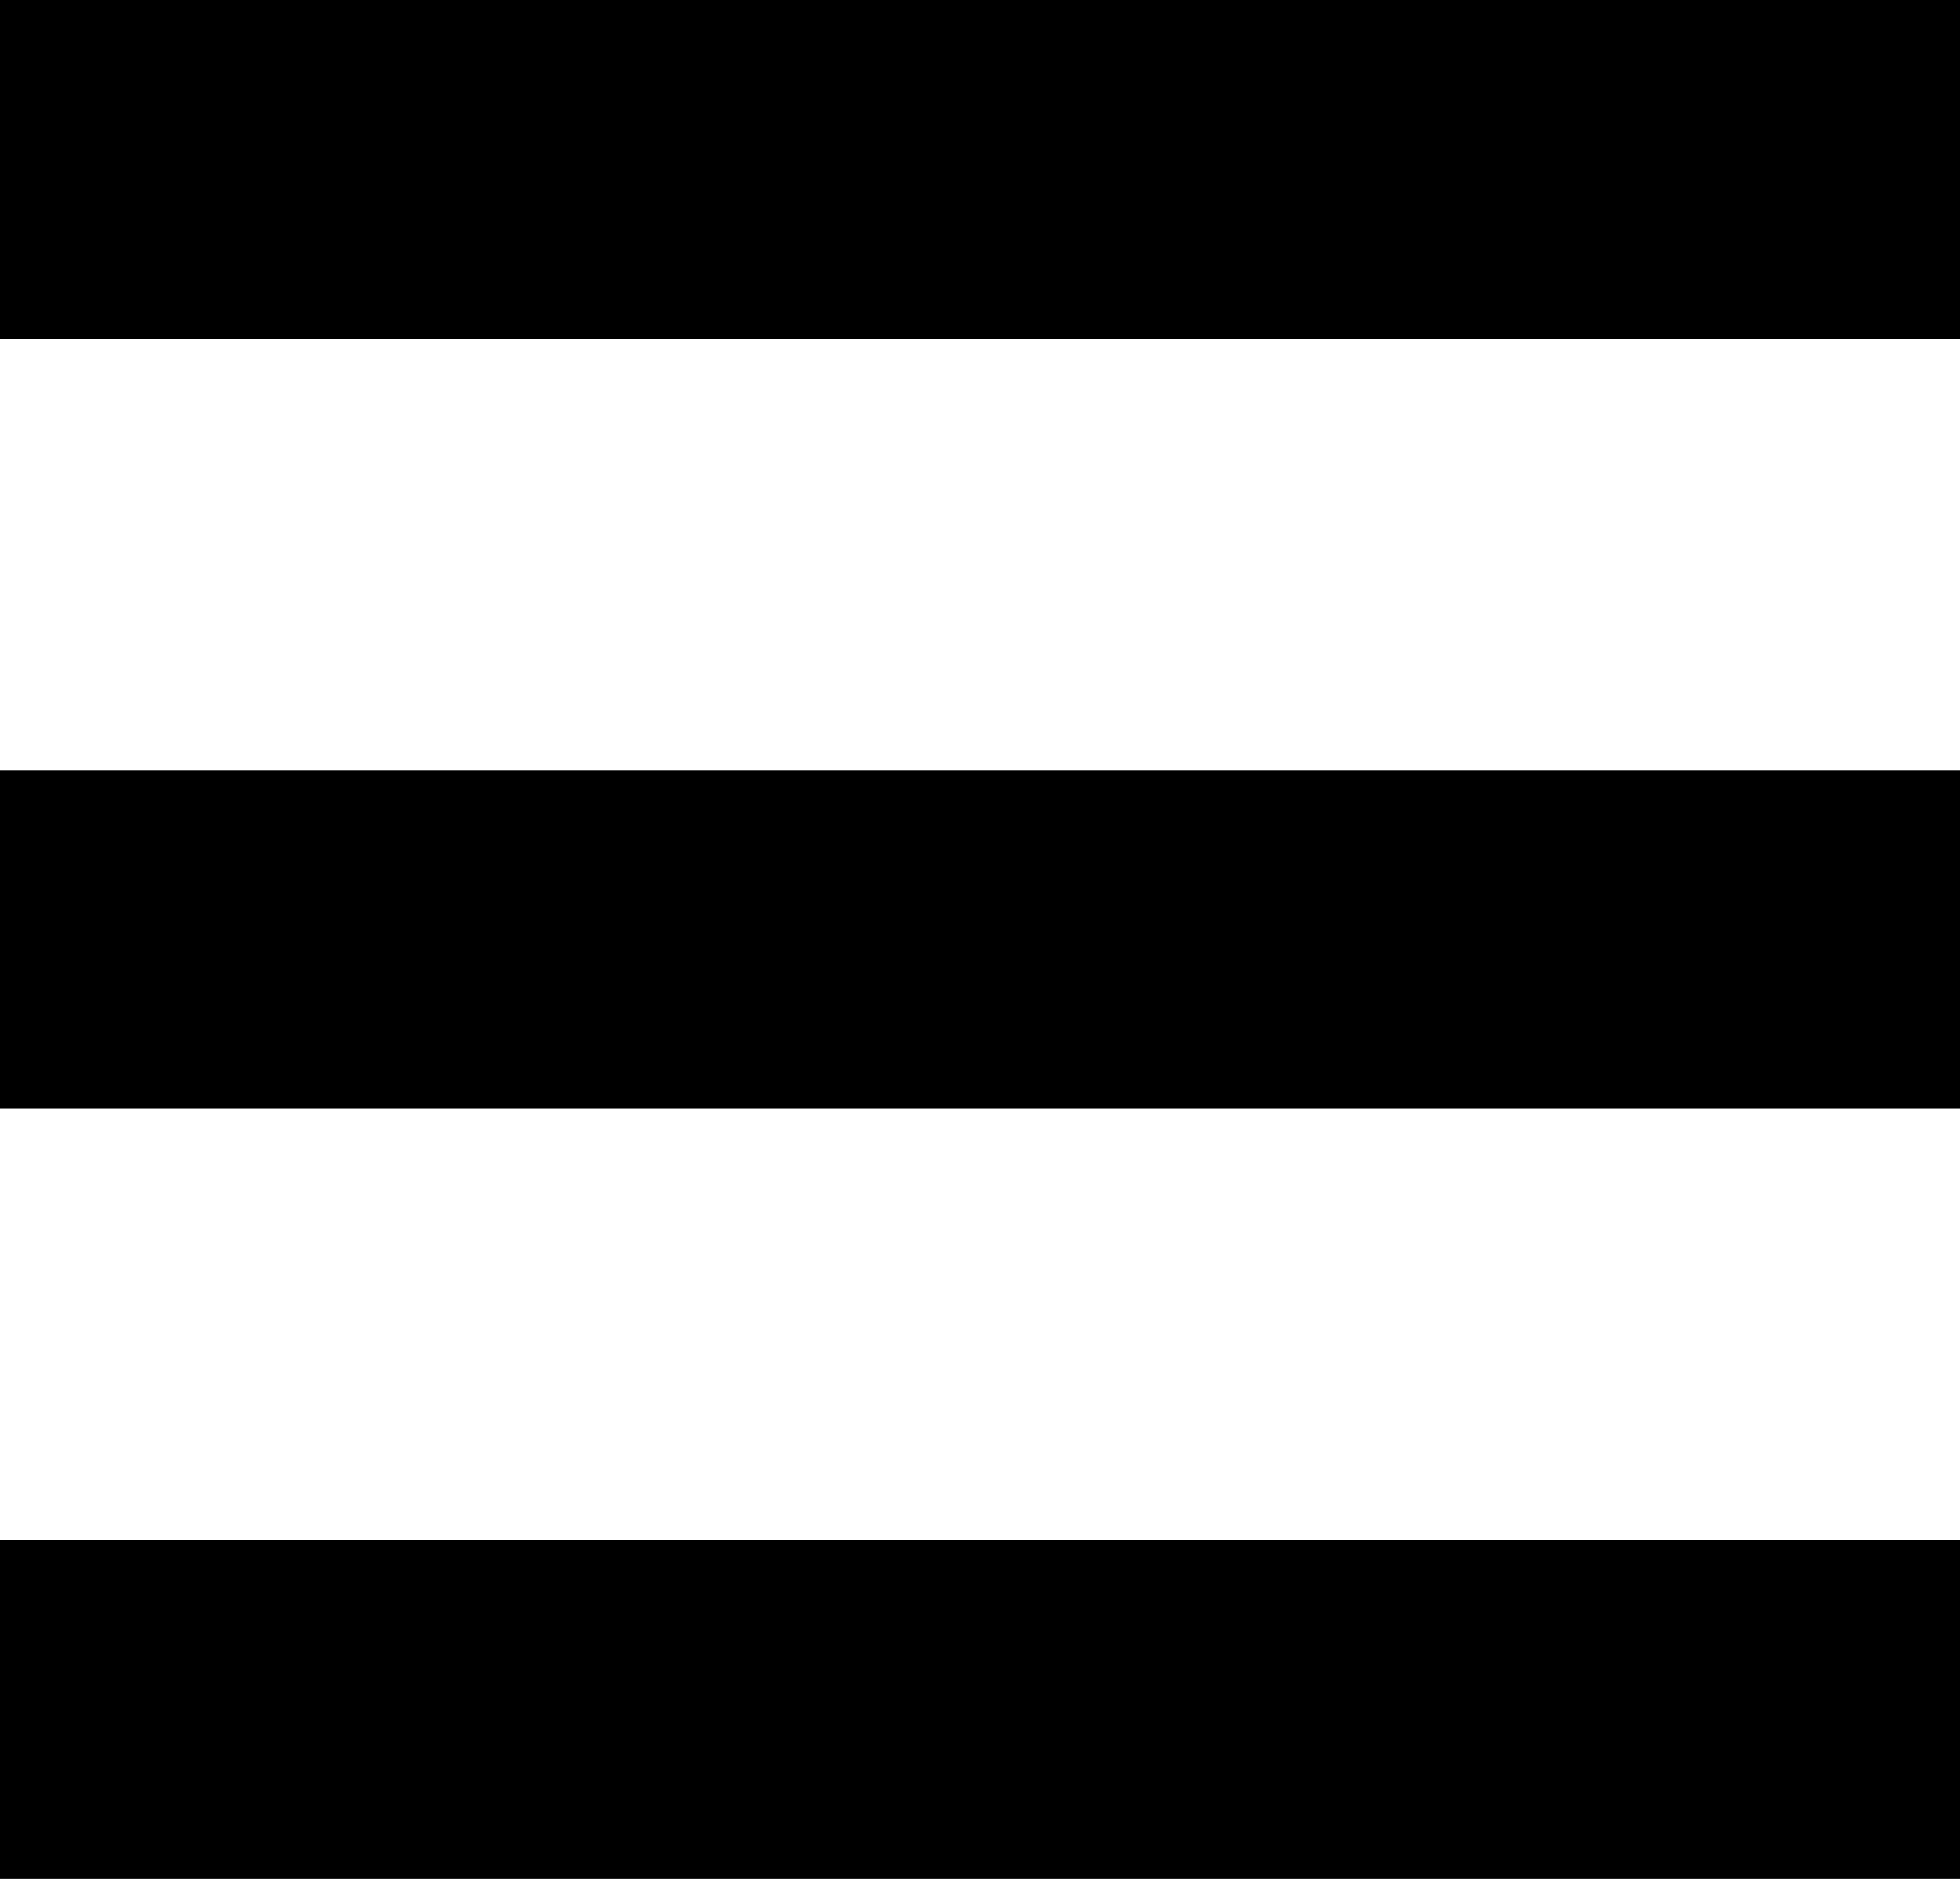
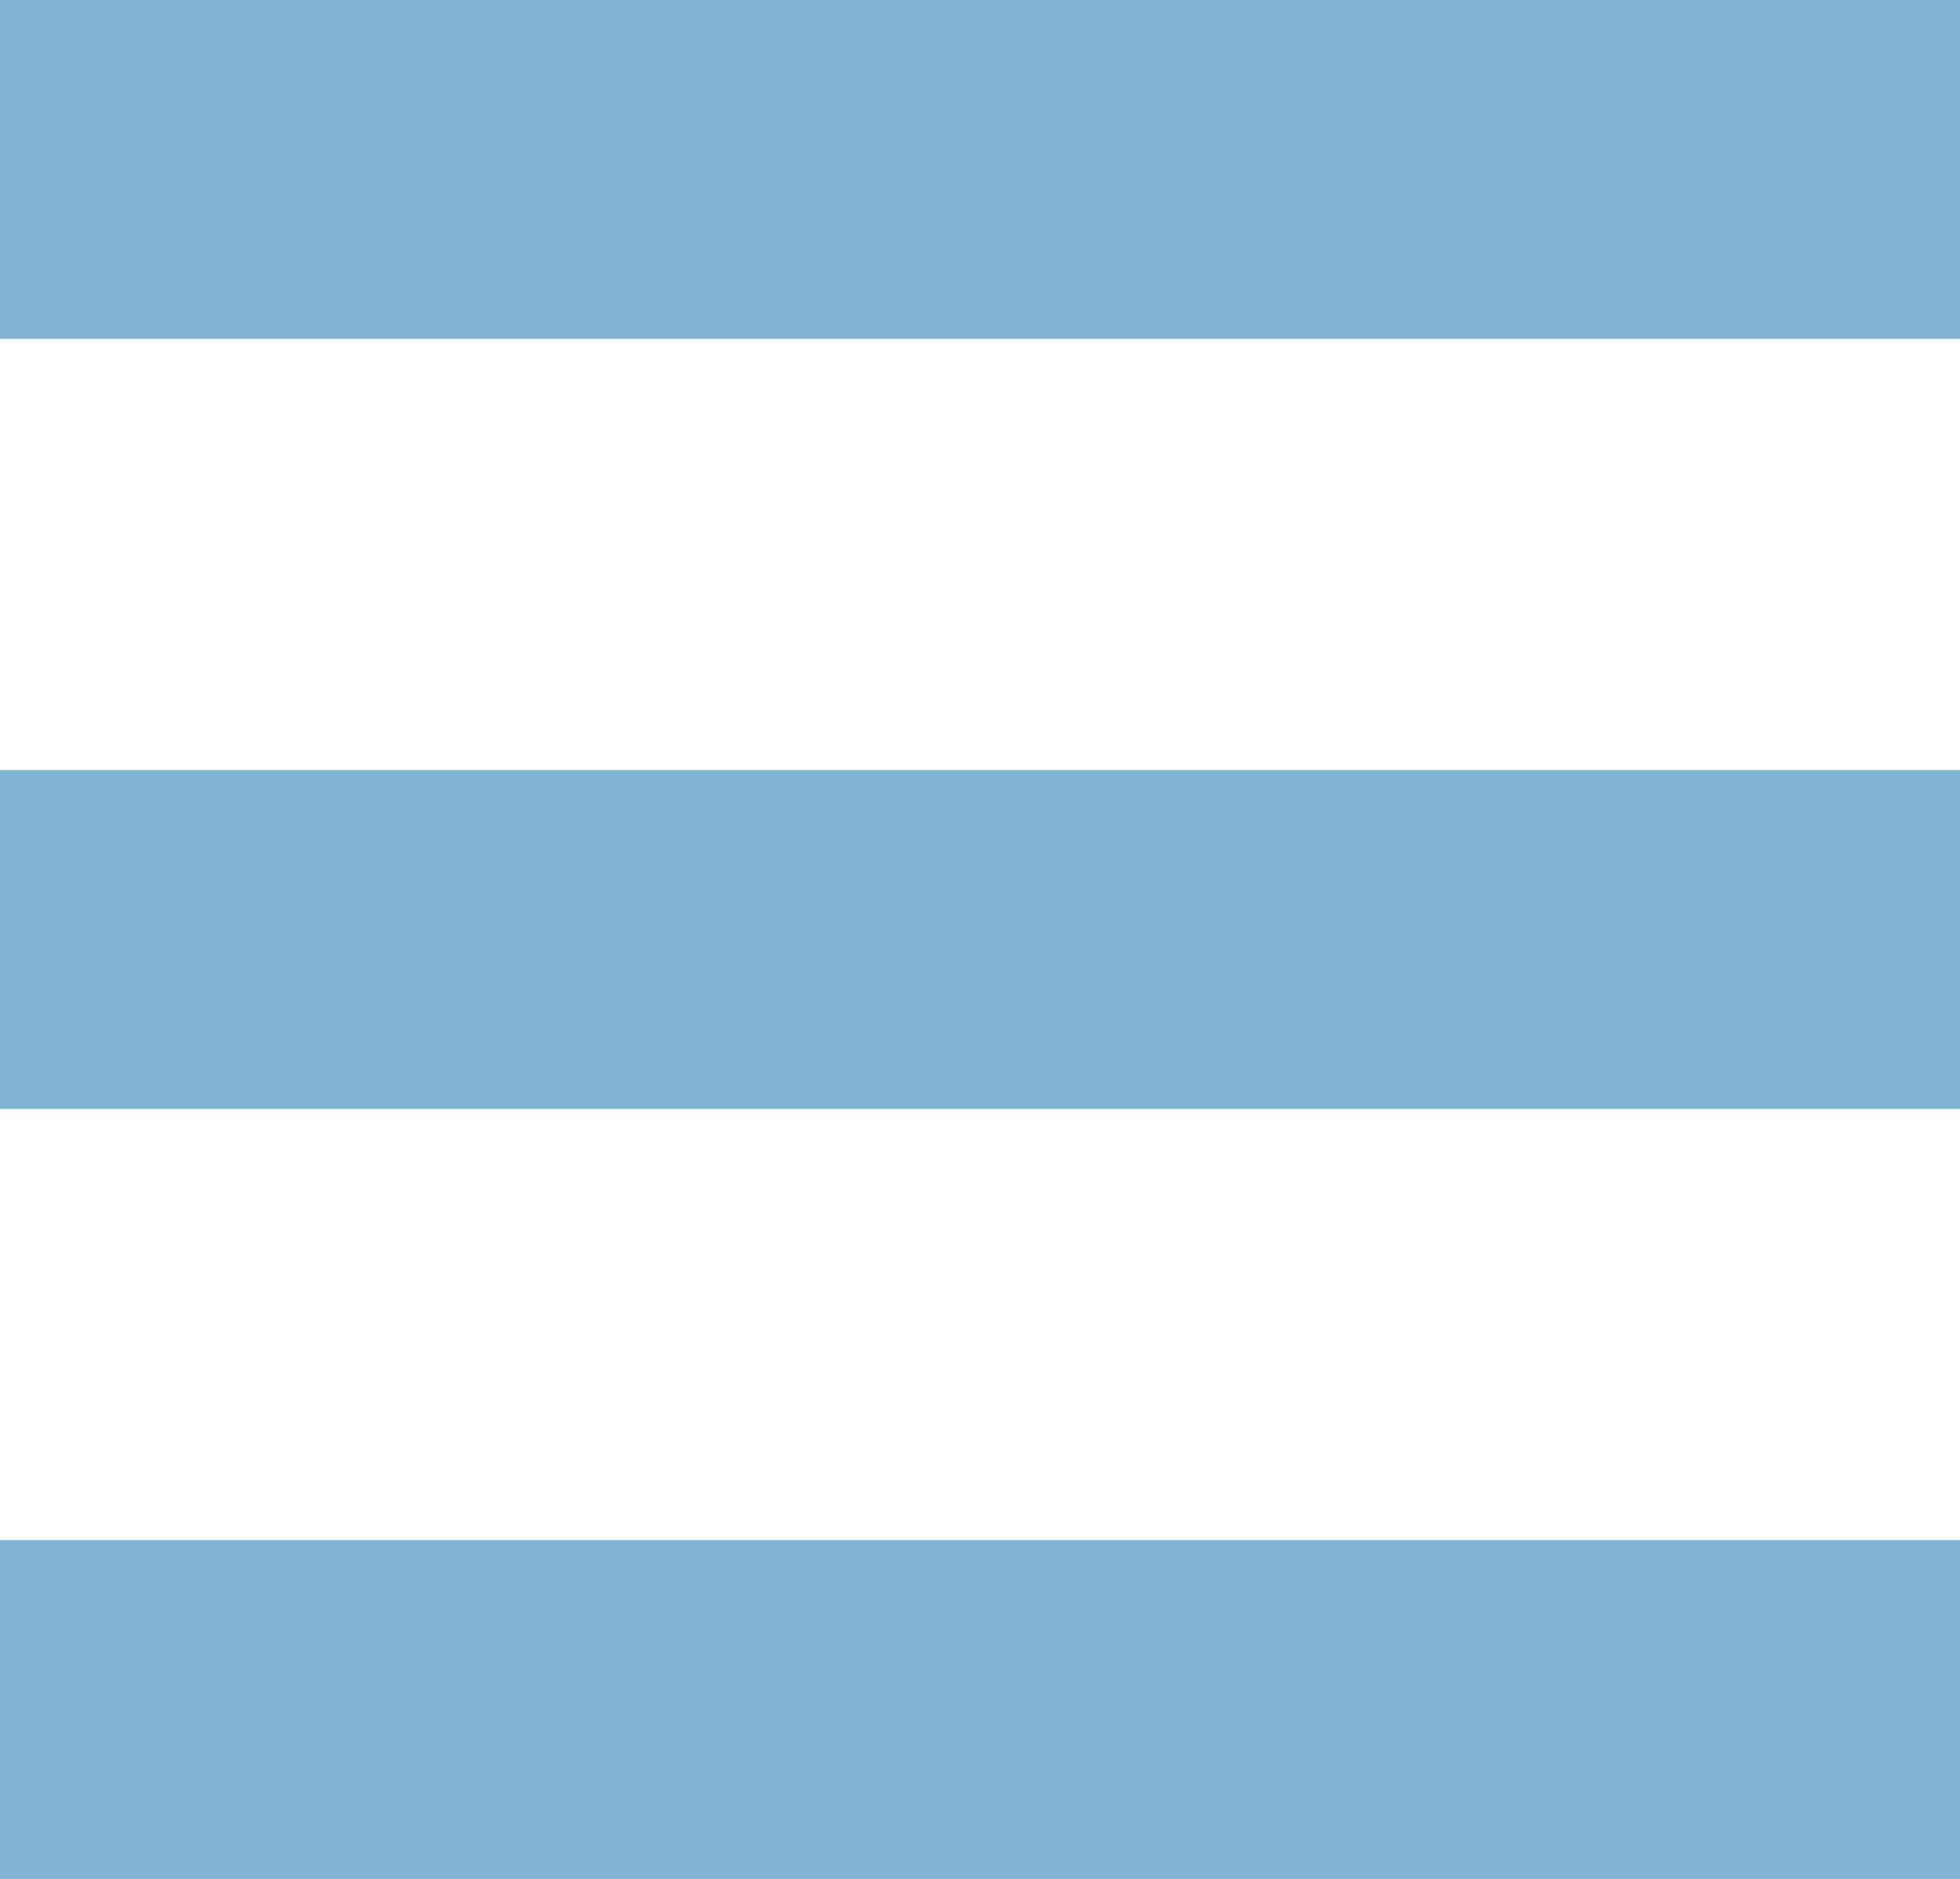
- <svg xmlns="http://www.w3.org/2000/svg" version="1.0" id="Layer_1" x="0px" y="0px" width="22.928px" height="21.982px" viewBox="0 0 22.928 21.982" enable-background="new 0 0 22.928 21.982" xml:space="preserve">
+ <svg xmlns="http://www.w3.org/2000/svg" version="1.1" id="Layer_1" x="0px" y="0px" width="22.928px" height="21.982px" viewBox="0 0 22.928 21.982" enable-background="new 0 0 22.928 21.982" xml:space="preserve">
  <g>
-     <rect width="22.928" height="3.964" />
-     <rect y="9.009" width="22.928" height="3.964" />
-     <rect y="18.018" width="22.928" height="3.964" />
+     <rect x="0" y="0" fill="#81B3D2" width="22.928" height="3.964" />
+     <rect x="0" y="9.009" fill="#81B3D2" width="22.928" height="3.965" />
+     <rect x="0" y="18.018" fill="#81B3D2" width="22.928" height="3.964" />
  </g>
</svg>
